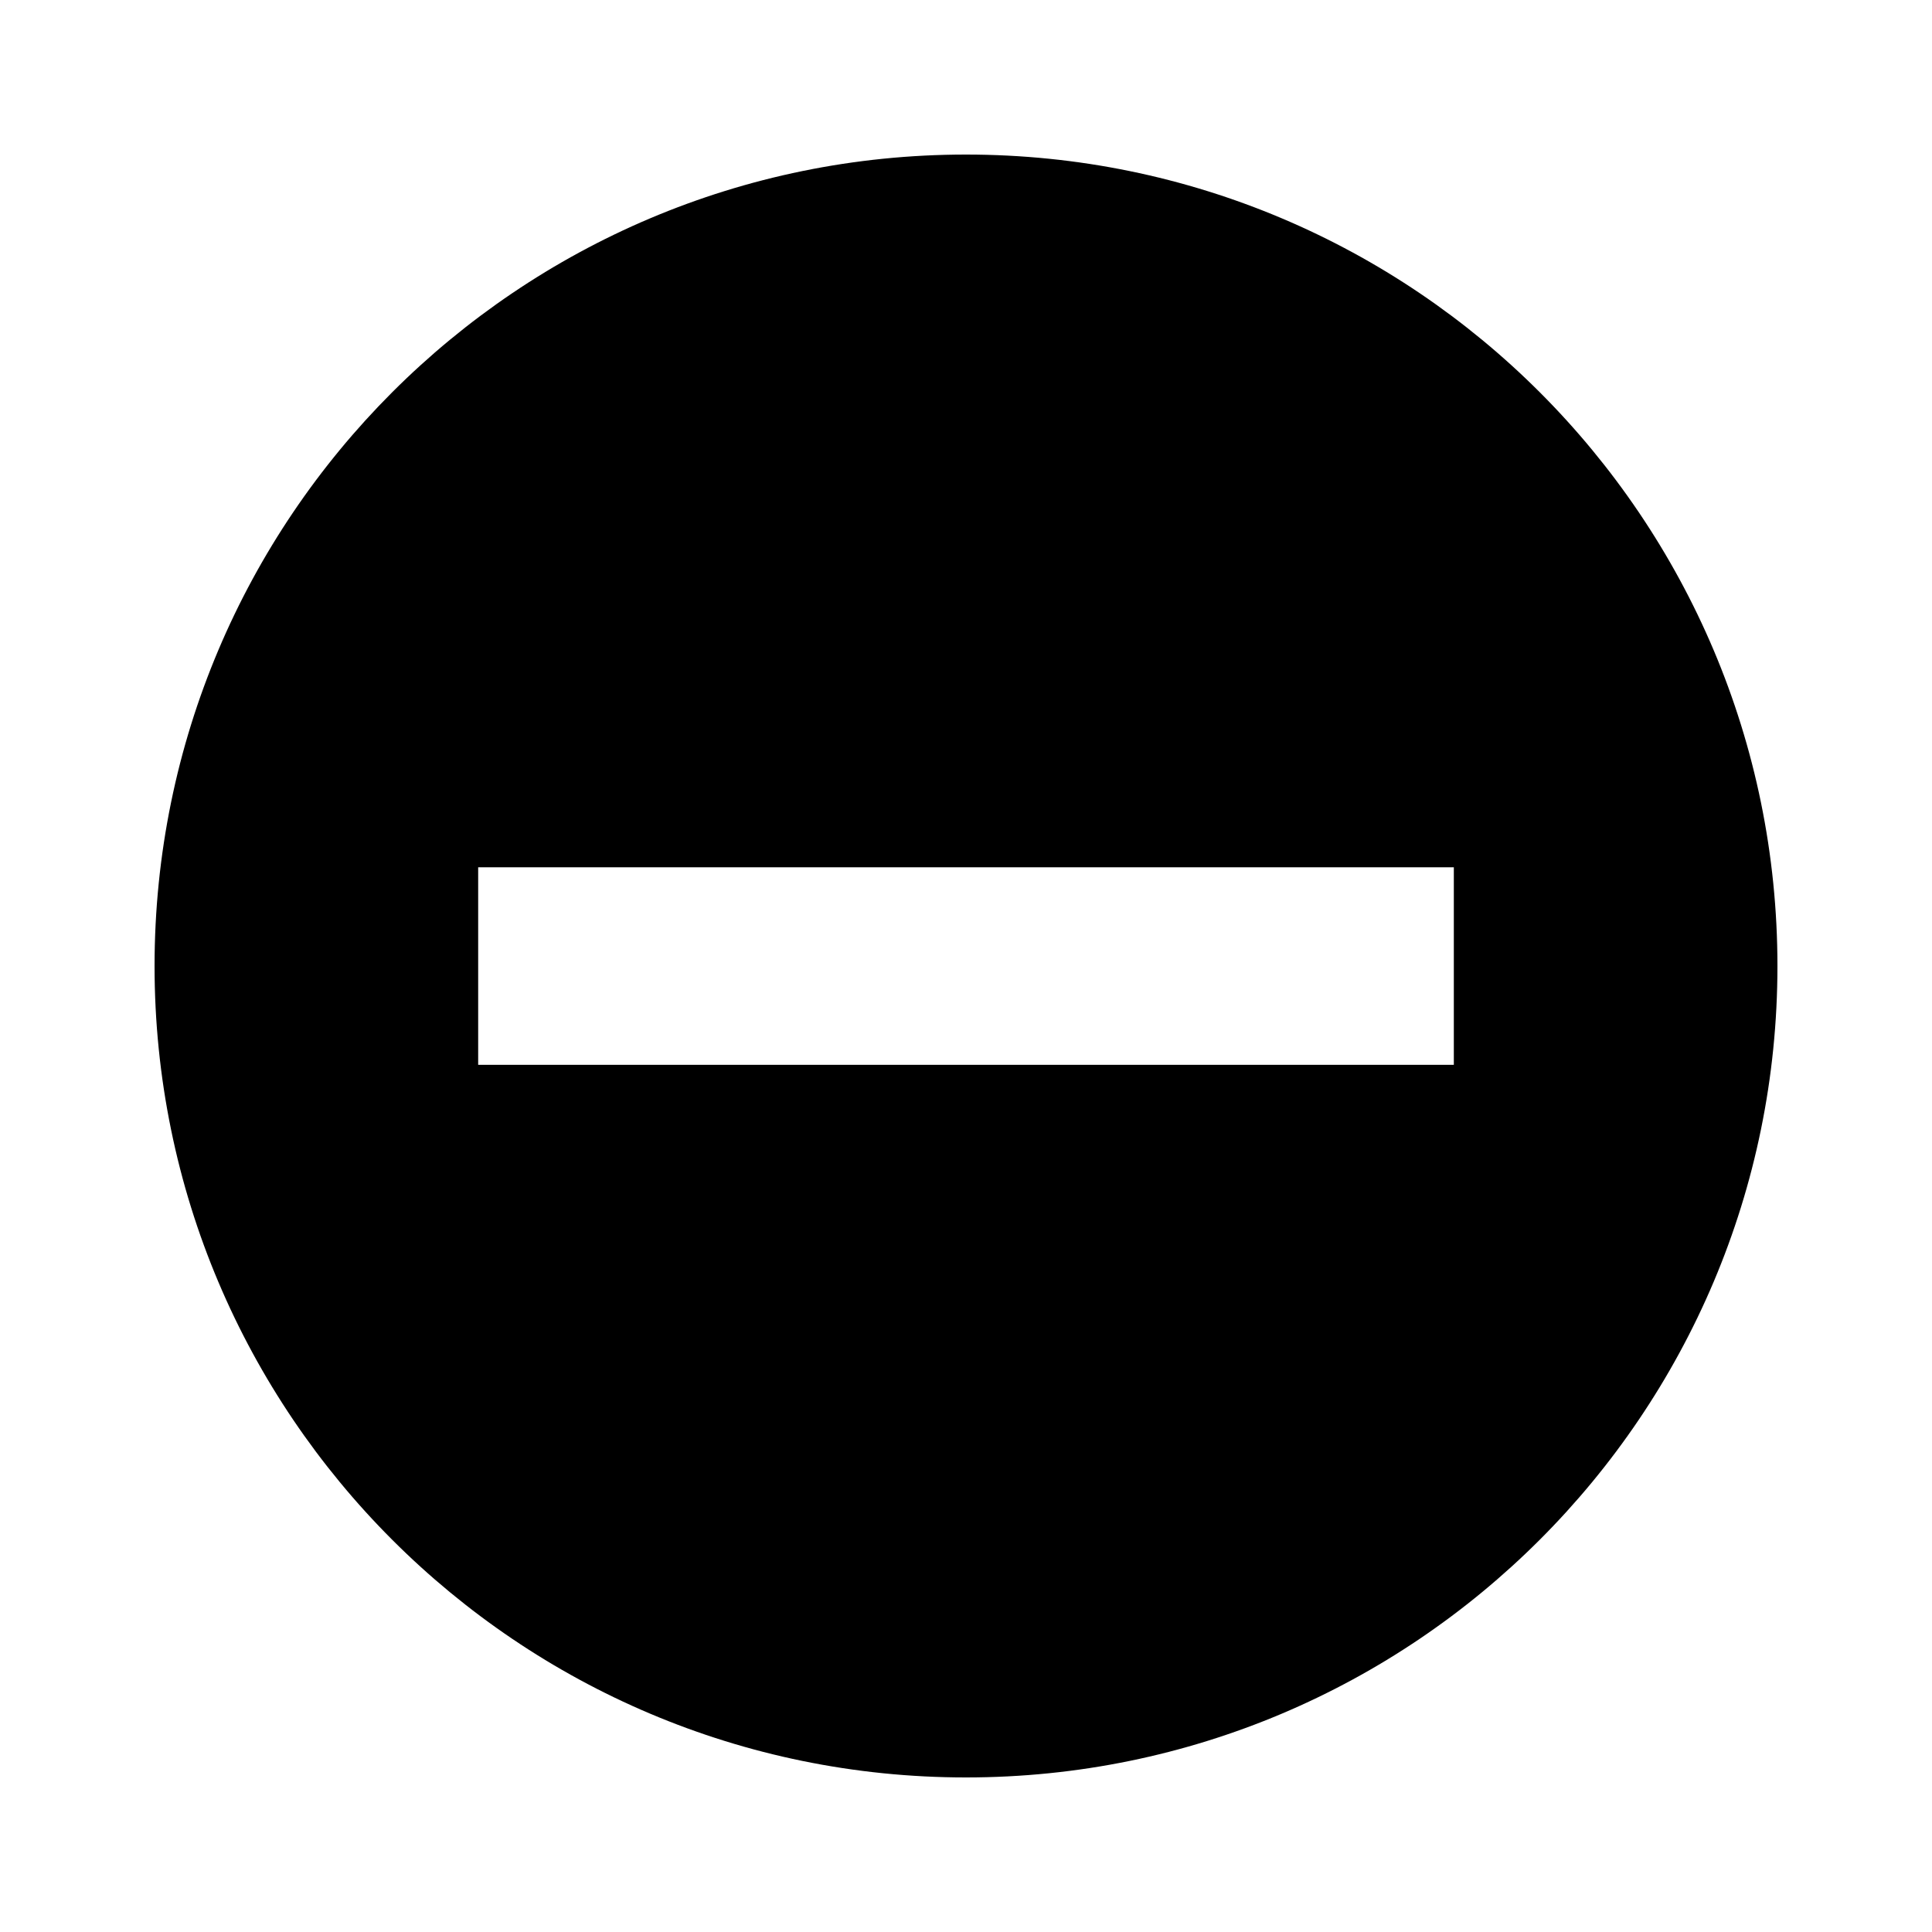
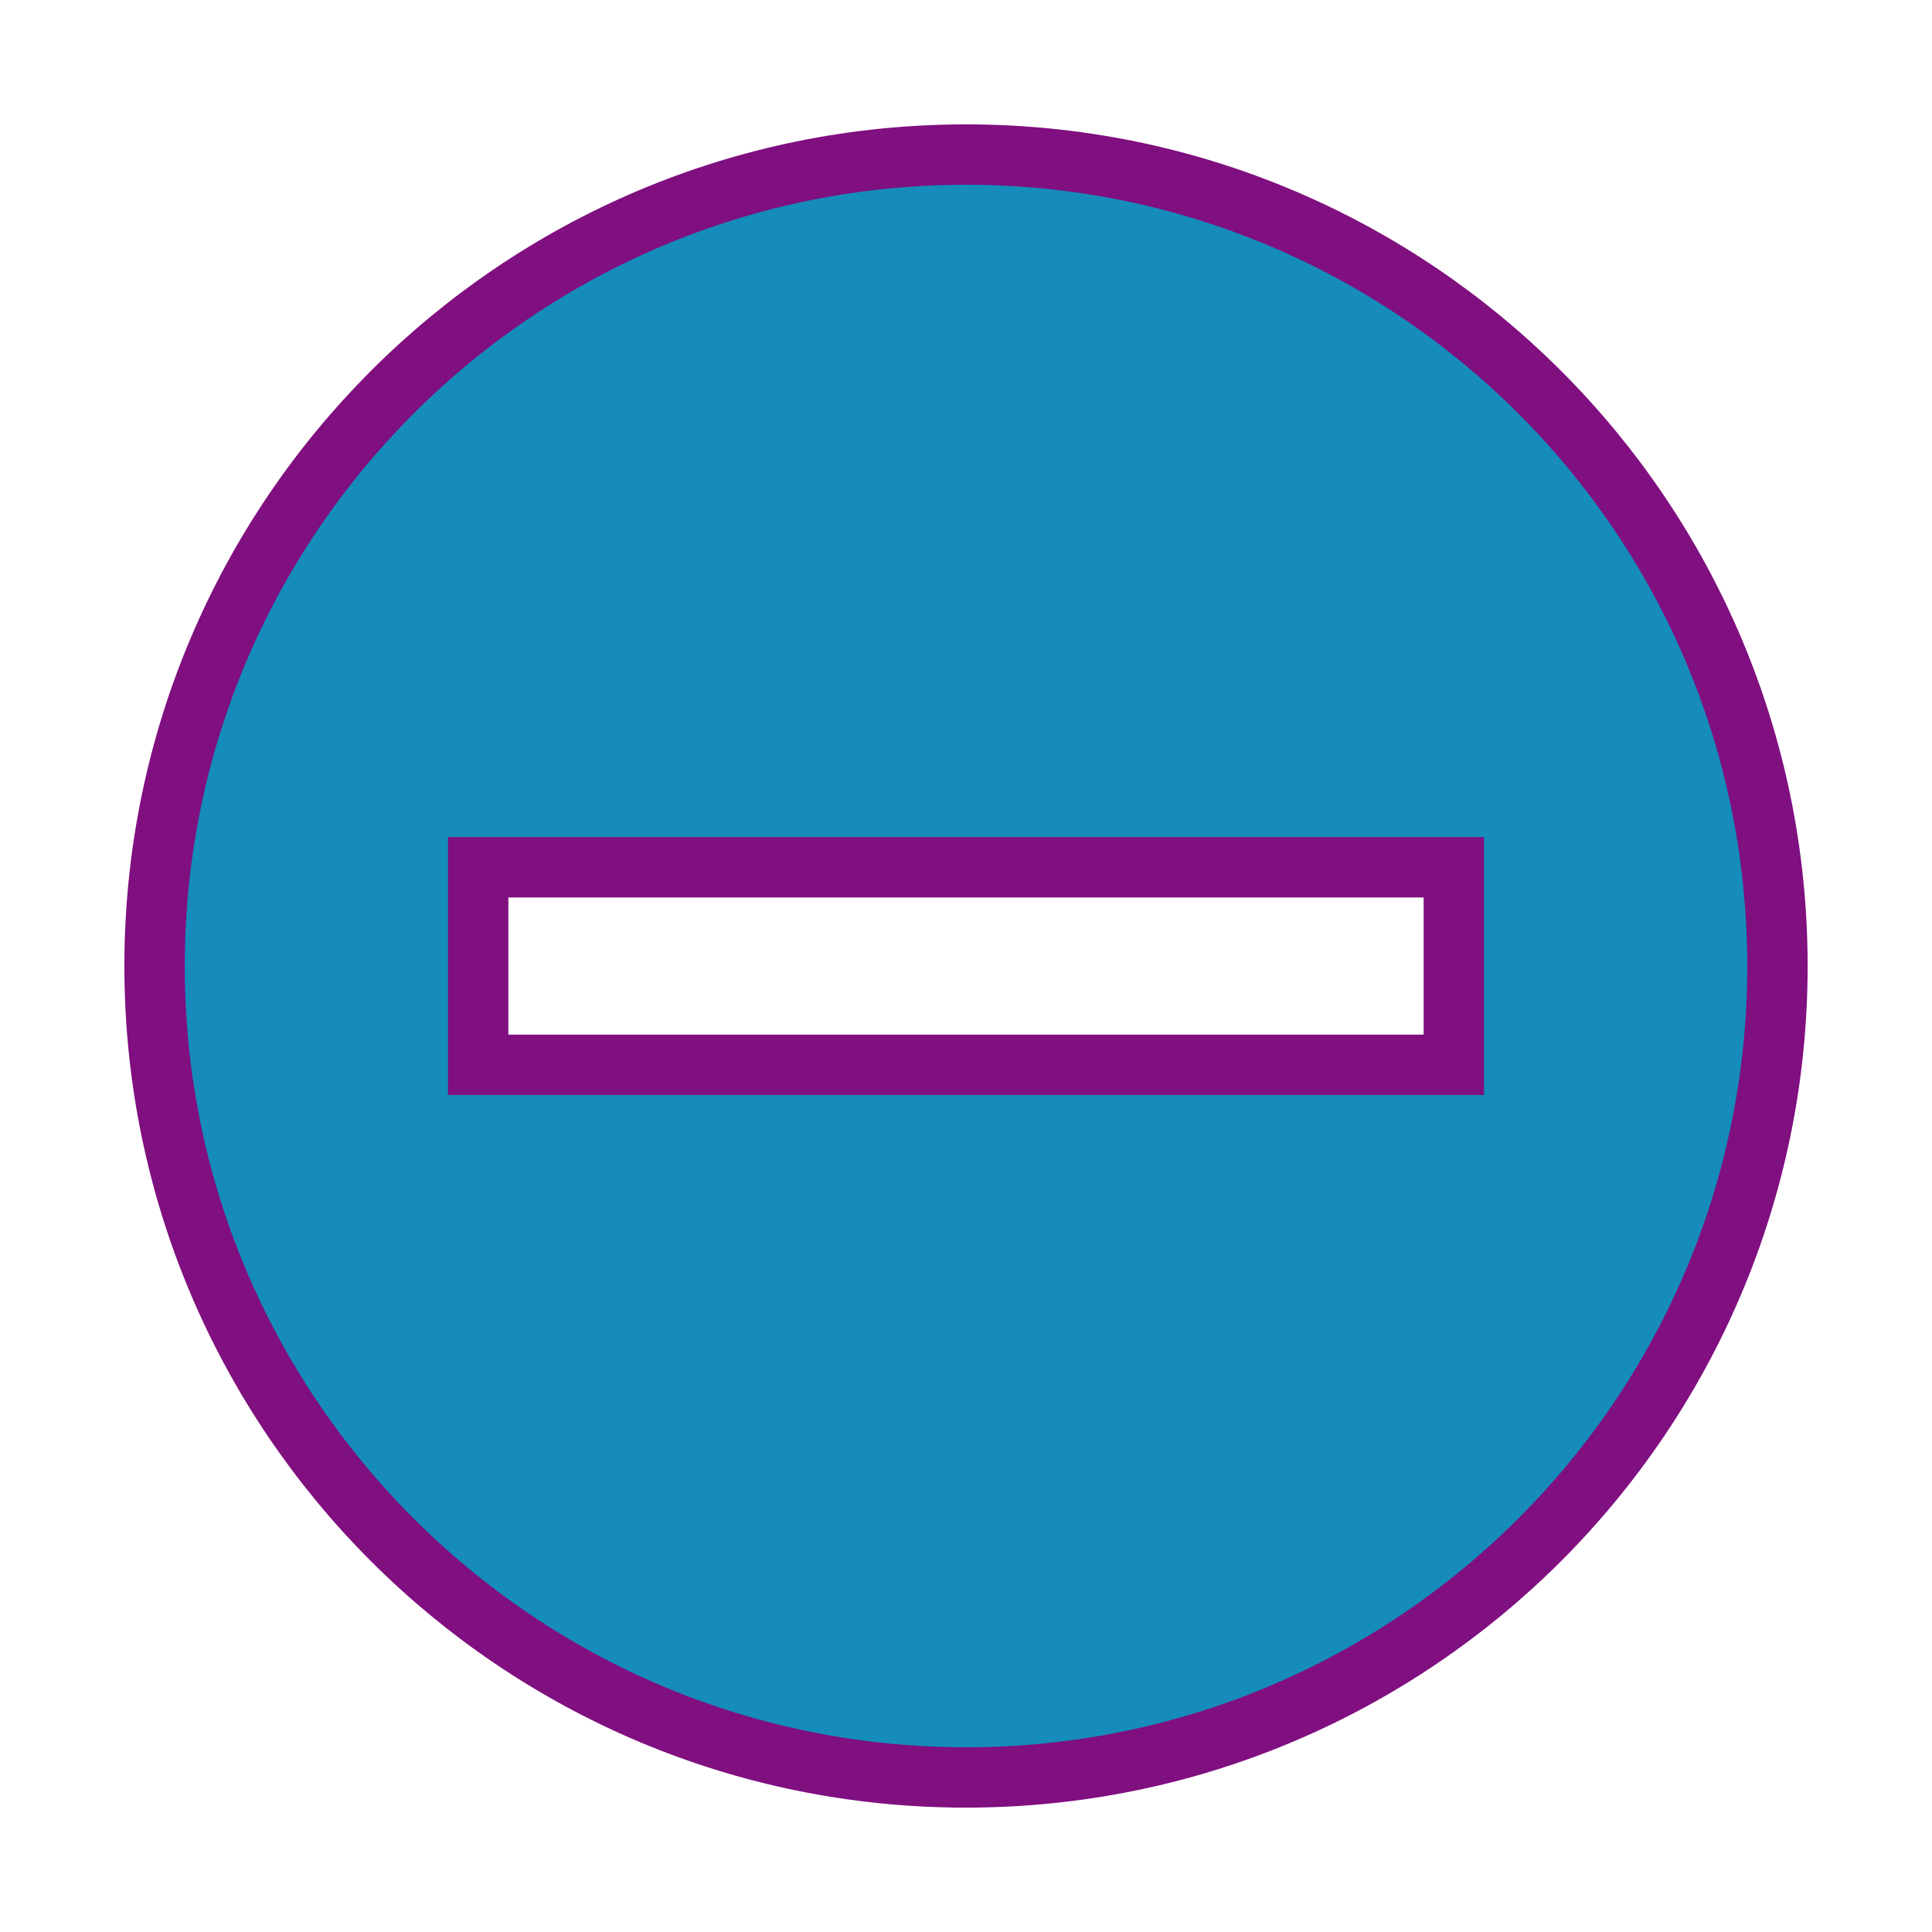
- <svg xmlns="http://www.w3.org/2000/svg" version="1.1" width="32" height="32" viewBox="0 0 32 32">
-   <g>
- </g>
-   <path d="M16 2.56c-7.424 0-13.44 6.019-13.44 13.44 0 7.424 6.018 13.44 13.44 13.44 7.422 0 13.44-6.018 13.44-13.44 0-7.422-6.018-13.44-13.44-13.44zM24.080 14.365v3.272h-16.16v-3.272h16.16z" />
+ <svg xmlns="http://www.w3.org/2000/svg" xmlns:ns1="http://www.openswatchbook.org/uri/2009/osb" version="1.1" width="32" height="32" viewBox="0 0 32 32" id="svg2">
+   <defs id="defs10">
+     <linearGradient id="linearGradient3759" ns1:paint="solid">
+       <stop style="stop-color:#100000;stop-opacity:0;" offset="0" id="stop3761" />
+     </linearGradient>
+   </defs>
+   <g id="g4" />
+   <path d="M16 2.56c-7.424 0-13.44 6.019-13.44 13.44 0 7.424 6.018 13.44 13.44 13.44 7.422 0 13.44-6.018 13.44-13.44 0-7.422-6.018-13.44-13.44-13.44zM24.080 14.365v3.272h-16.16v-3.272h16.16z" id="path6" style="stroke:#800f80;stroke-opacity:1;fill:#158cba;fill-opacity:1" />
</svg>
